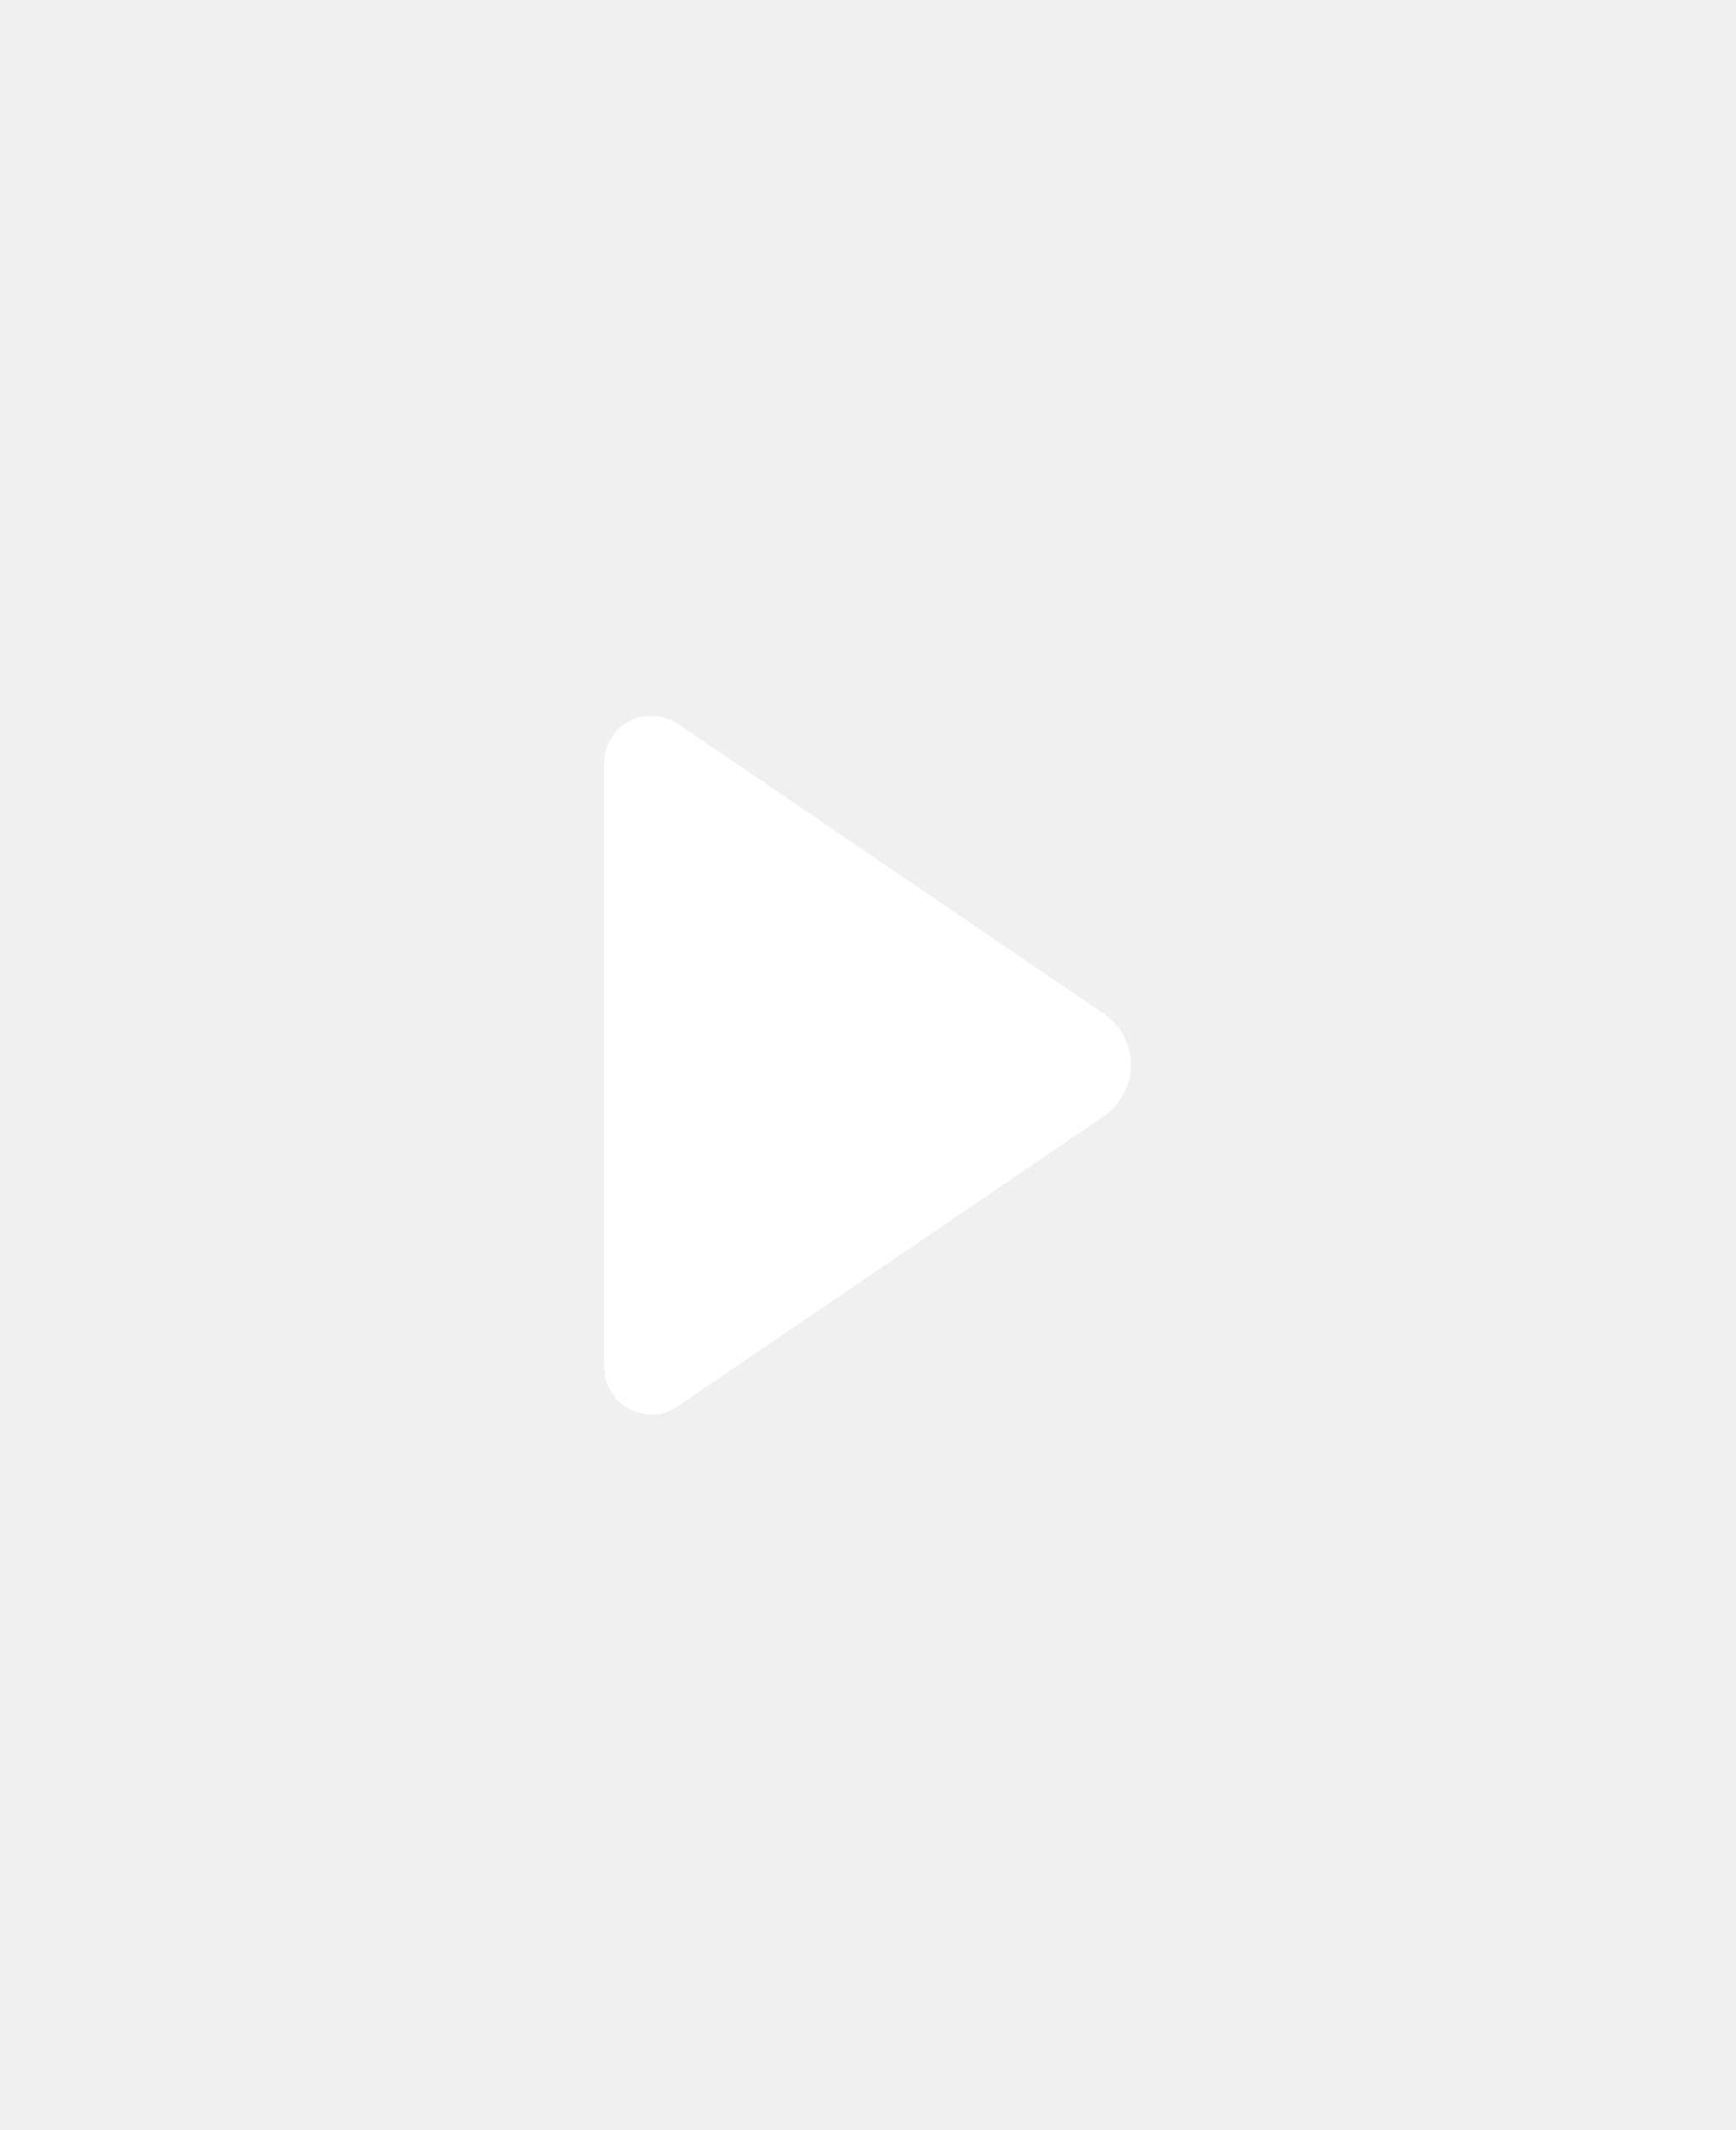
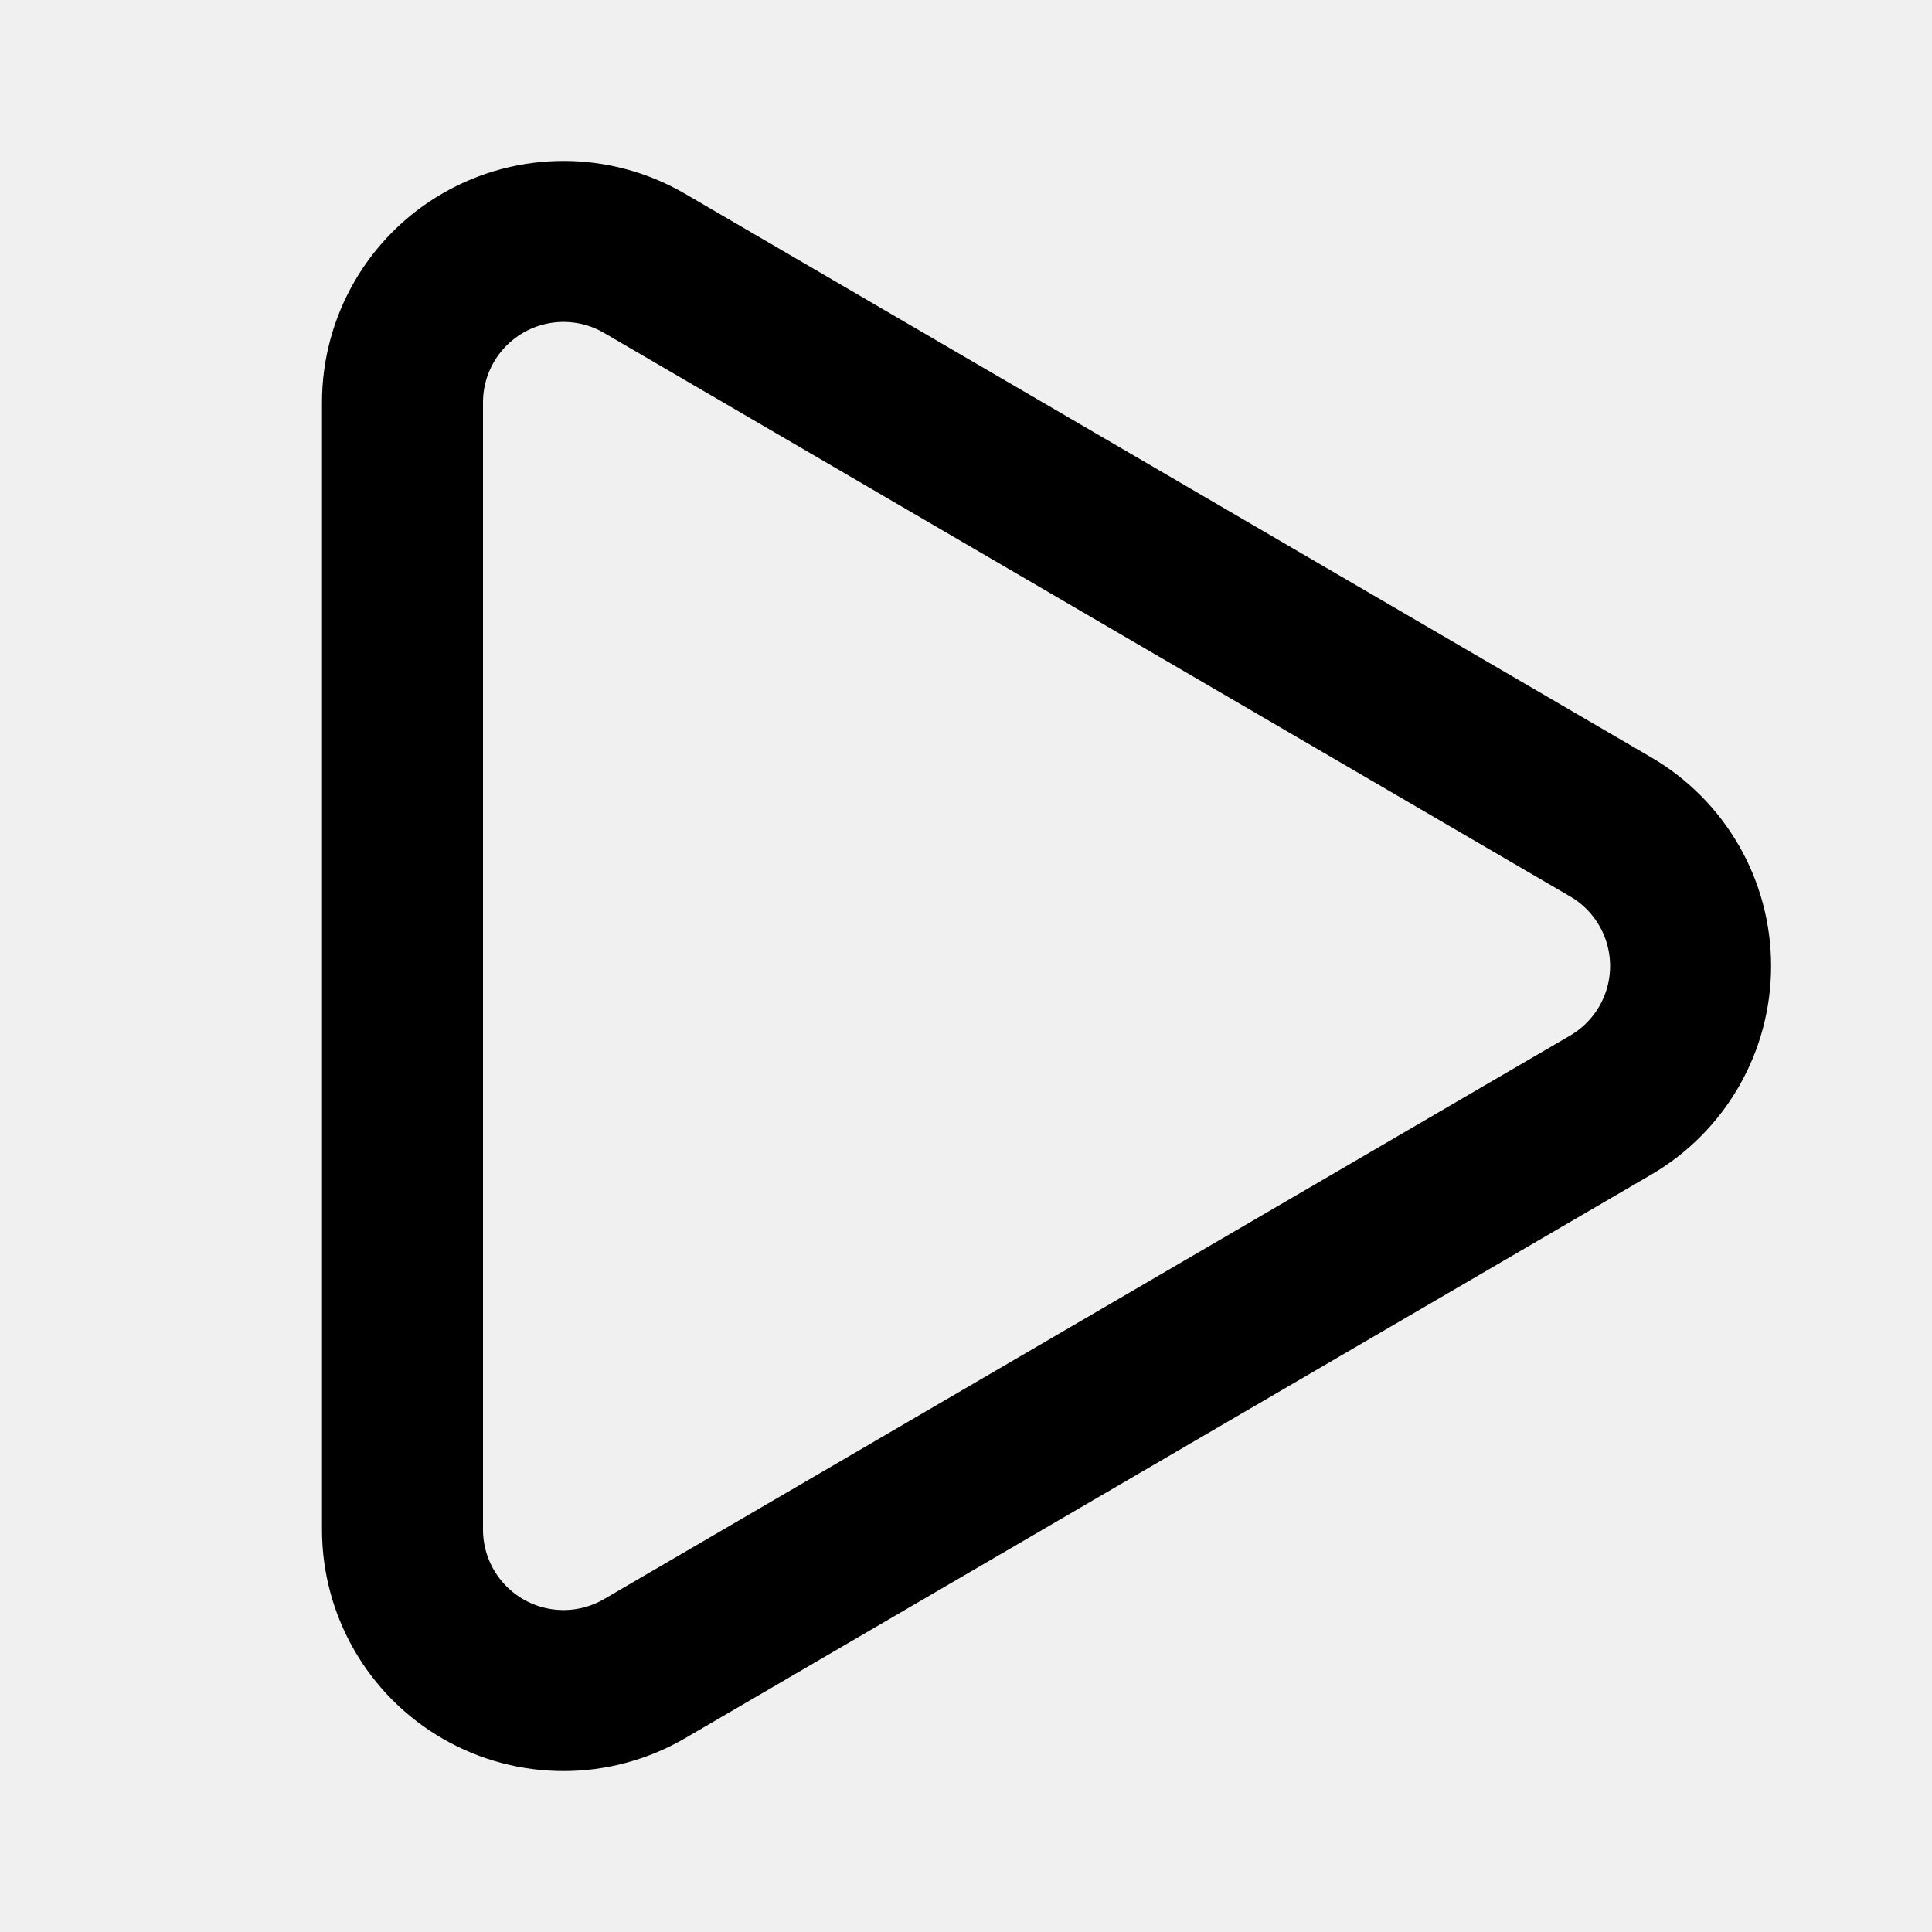
- <svg xmlns="http://www.w3.org/2000/svg" id="Layer_1" version="1.1" viewBox="0 0 110 135">
-   <defs>
-     <style>
-       .st0 {
-         fill: #fff;
-         fill-rule: evenodd;
-       }
-     </style>
-   </defs>
-   <path class="st0" d="M69.9,64.2l-26.9-18.3c-.9-.6-2.1-.7-3.1-.2-1,.5-1.6,1.6-1.6,2.7v38.2c0,1.1.6,2.2,1.6,2.7,1,.5,2.2.5,3.1-.2l26.9-18.3c1.1-.7,1.8-2,1.8-3.3s-.7-2.6-1.8-3.3h0Z" />
+ <svg xmlns="http://www.w3.org/2000/svg" width="24" height="24" viewBox="0 0 24 24" fill="none" stroke="currentColor" stroke-width="2" stroke-linecap="round" stroke-linejoin="round">
+   <path d="M5 5a2 2 0 0 1 3.008-1.728l11.997 6.998a2 2 0 0 1 .003 3.458l-12 7A2 2 0 0 1 5 19z" />
</svg>
